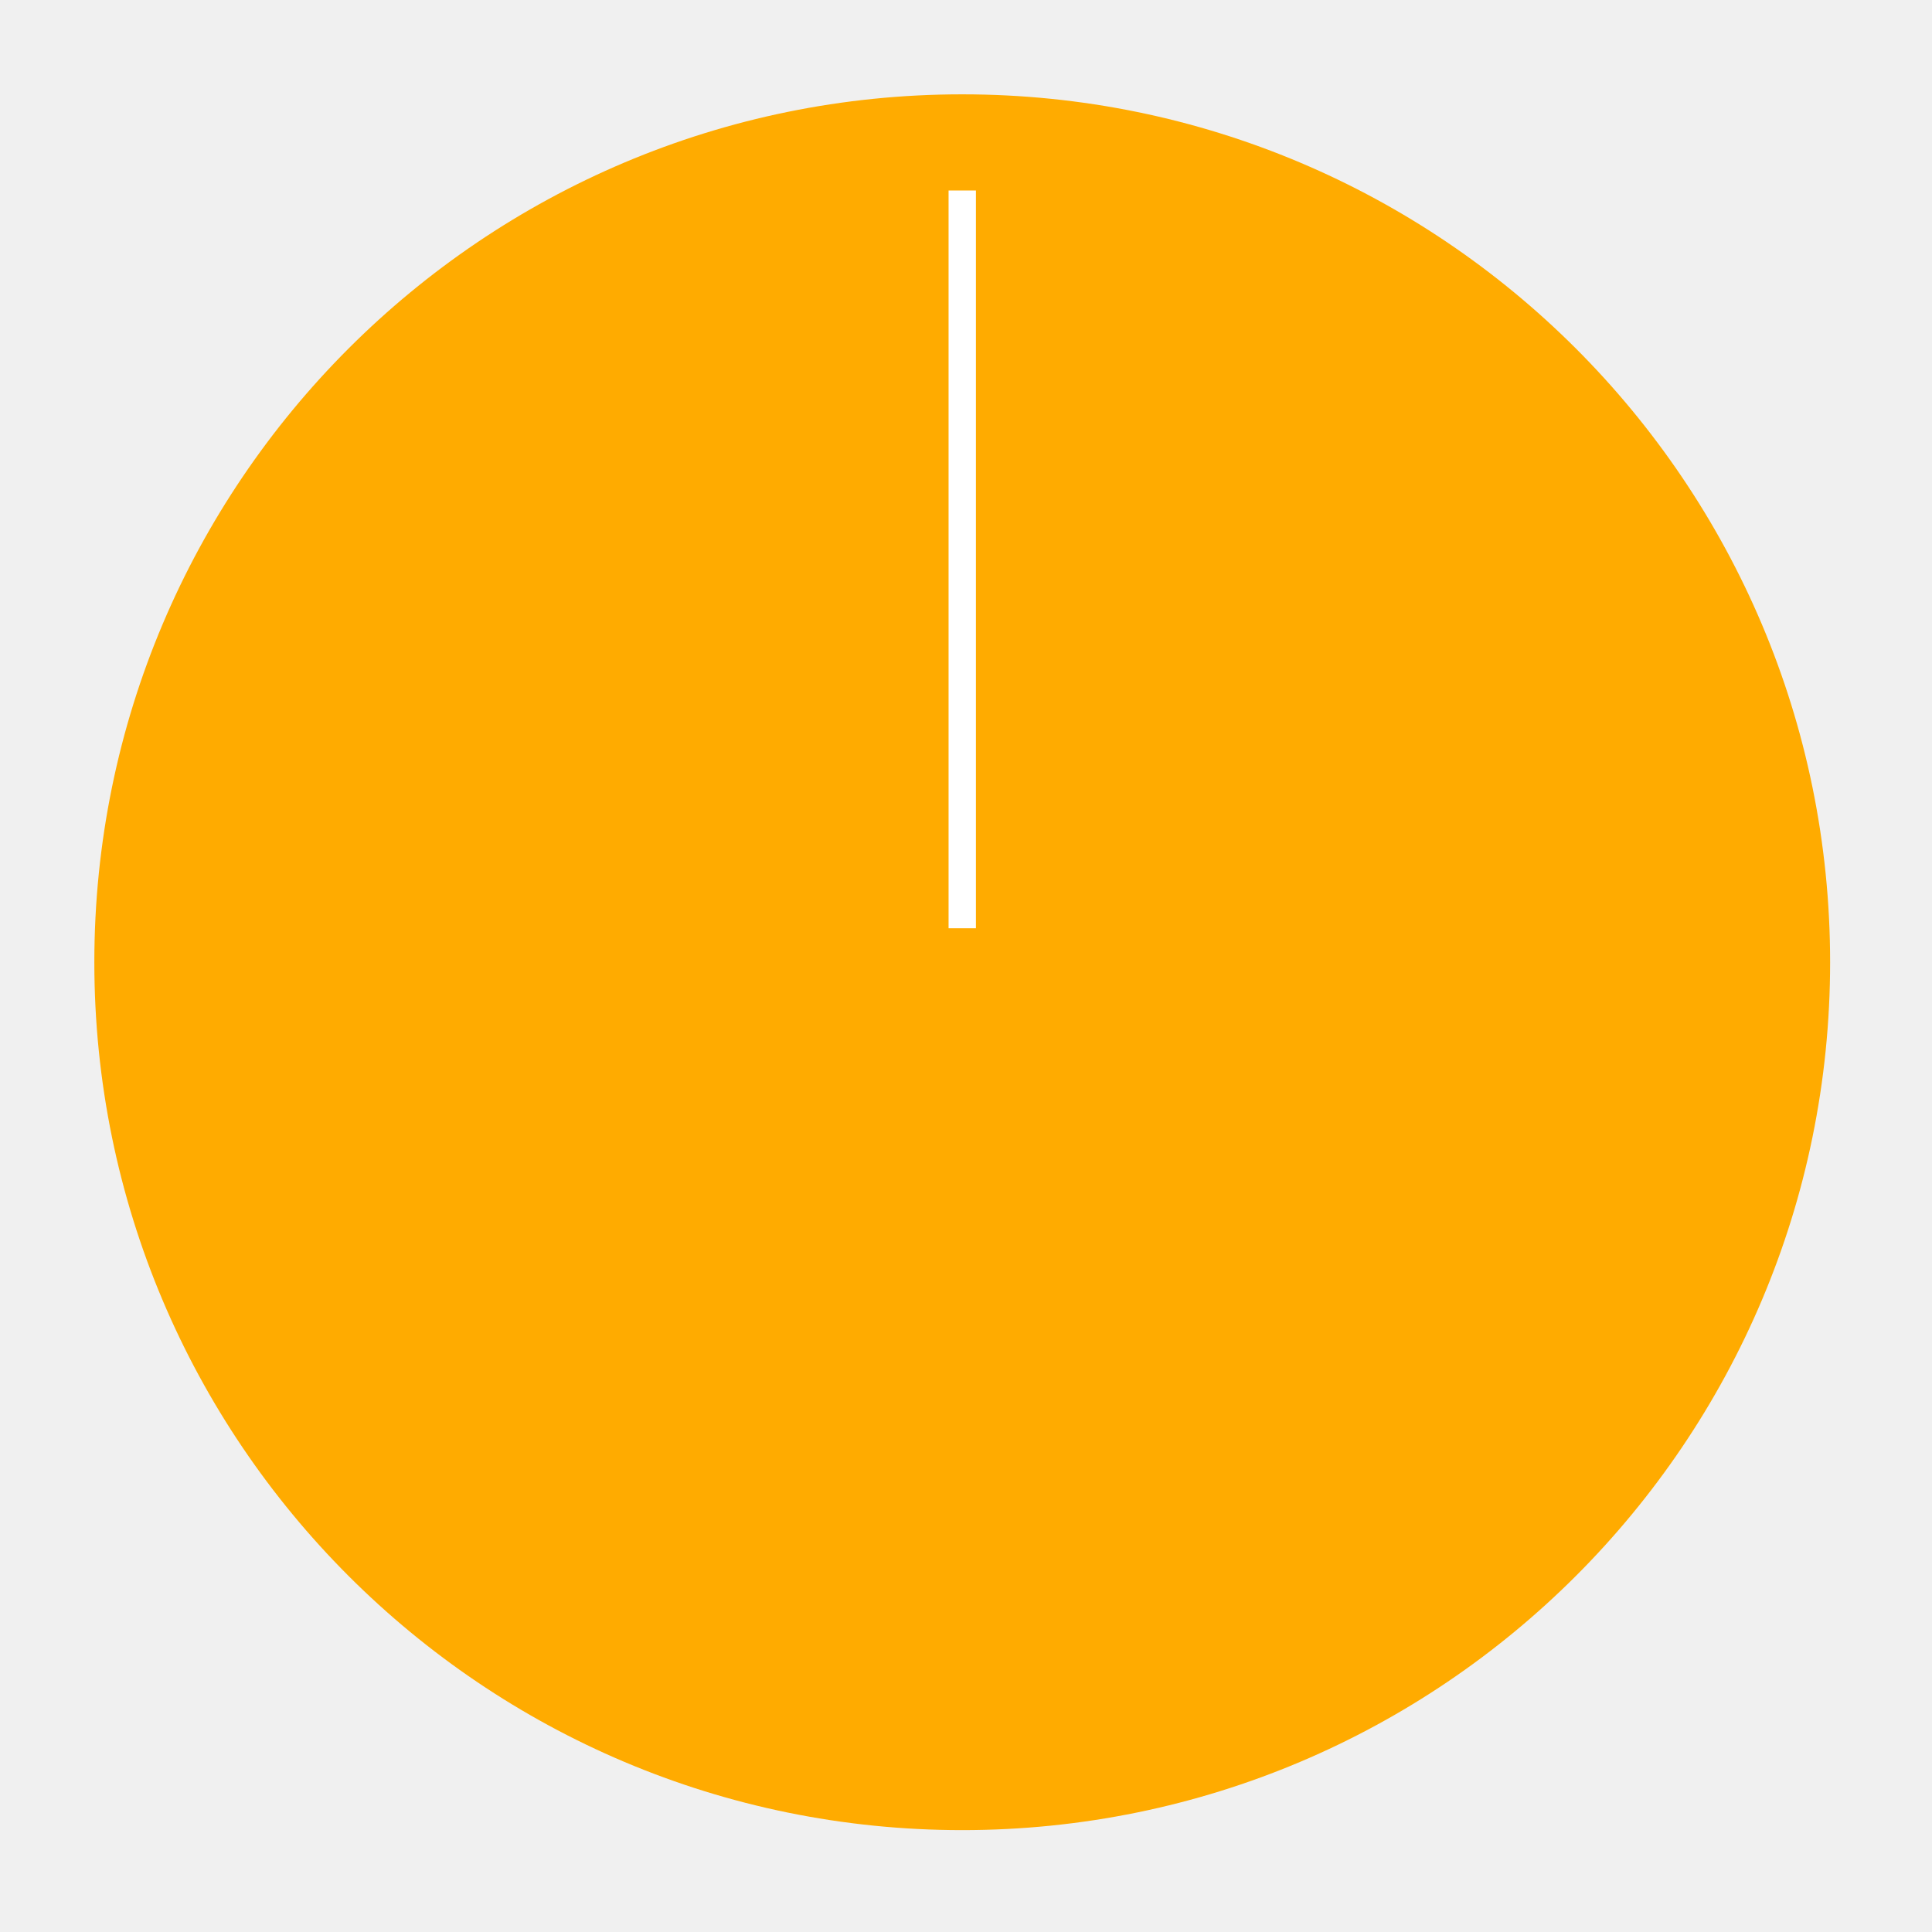
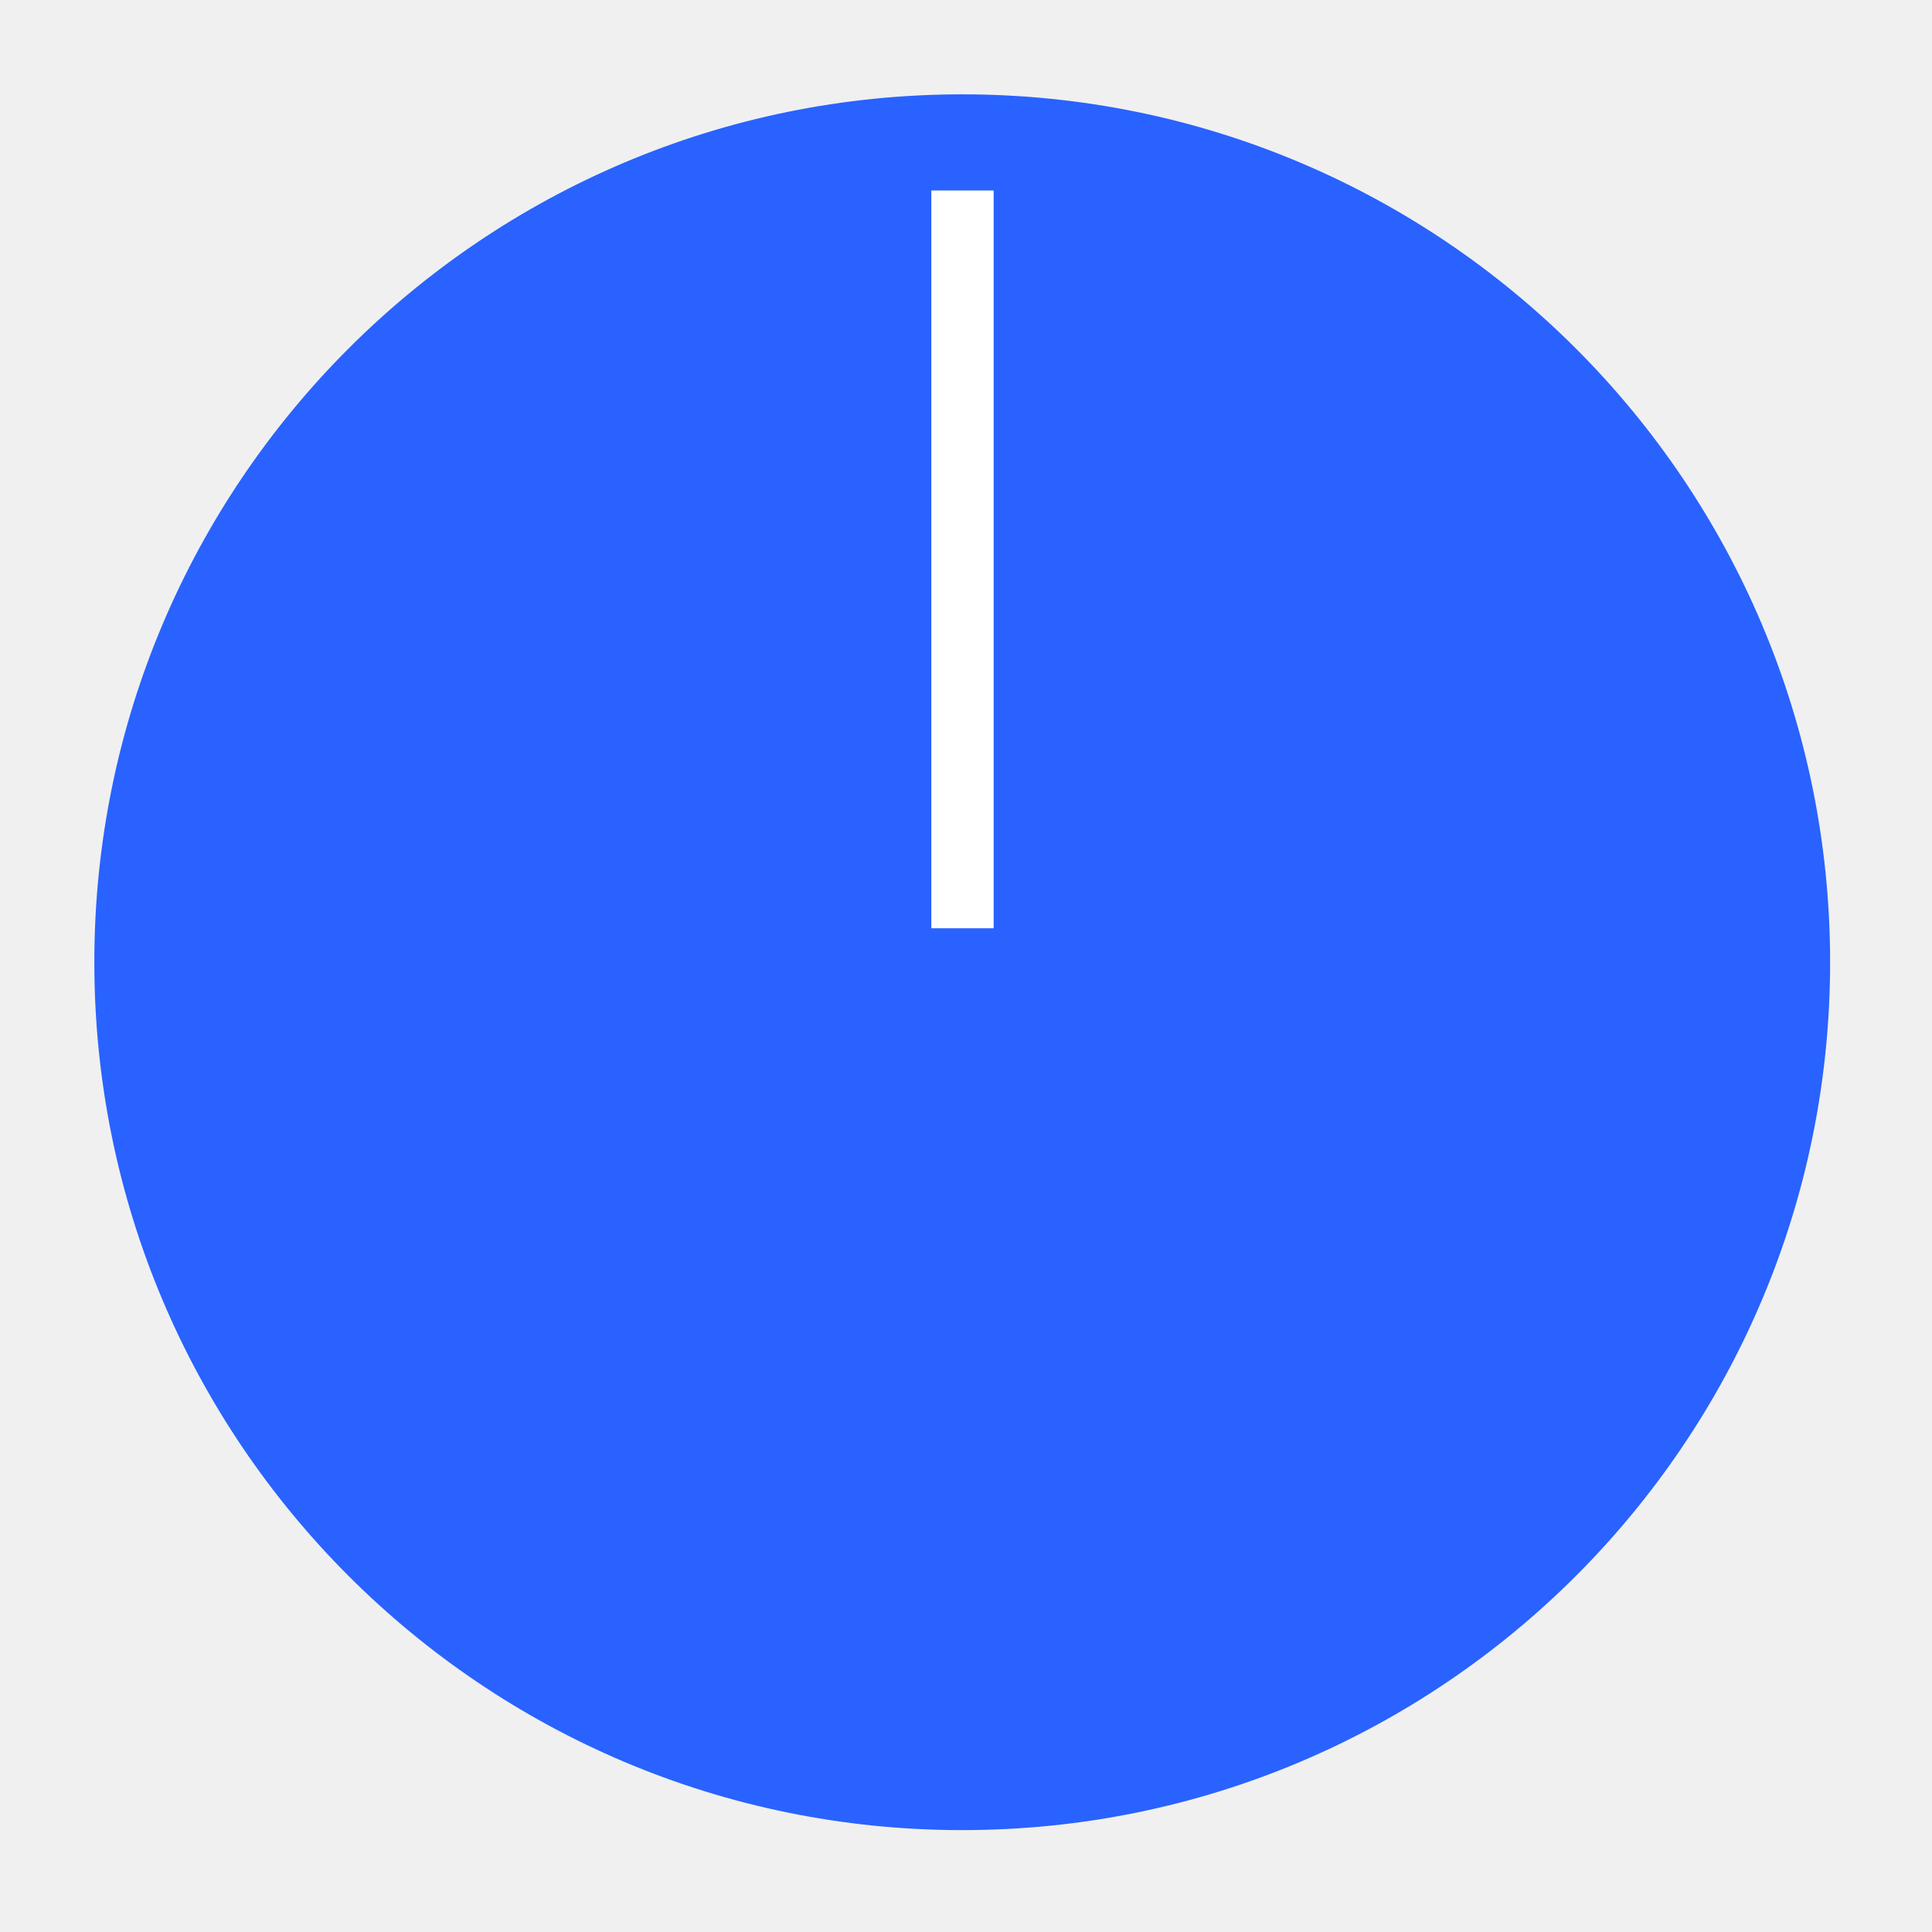
<svg xmlns="http://www.w3.org/2000/svg" width="532" height="532" viewBox="0 0 512 512">
-   <circle cx="255" cy="255" r="230" fill="#ffab00" />
-   <text x="255" y="246" alignment-baseline="central" text-anchor="middle" fill="#fff" font-size="275" font-weight="100" font-family="Roboto">I</text>
+   <circle cx="255" cy="255" r="230" fill="#2962ff" />
+   <text x="255" y="246" alignment-baseline="central" text-anchor="middle" fill="#fff" font-size="275" font-weight="300" font-family="Roboto">I</text>
</svg>
